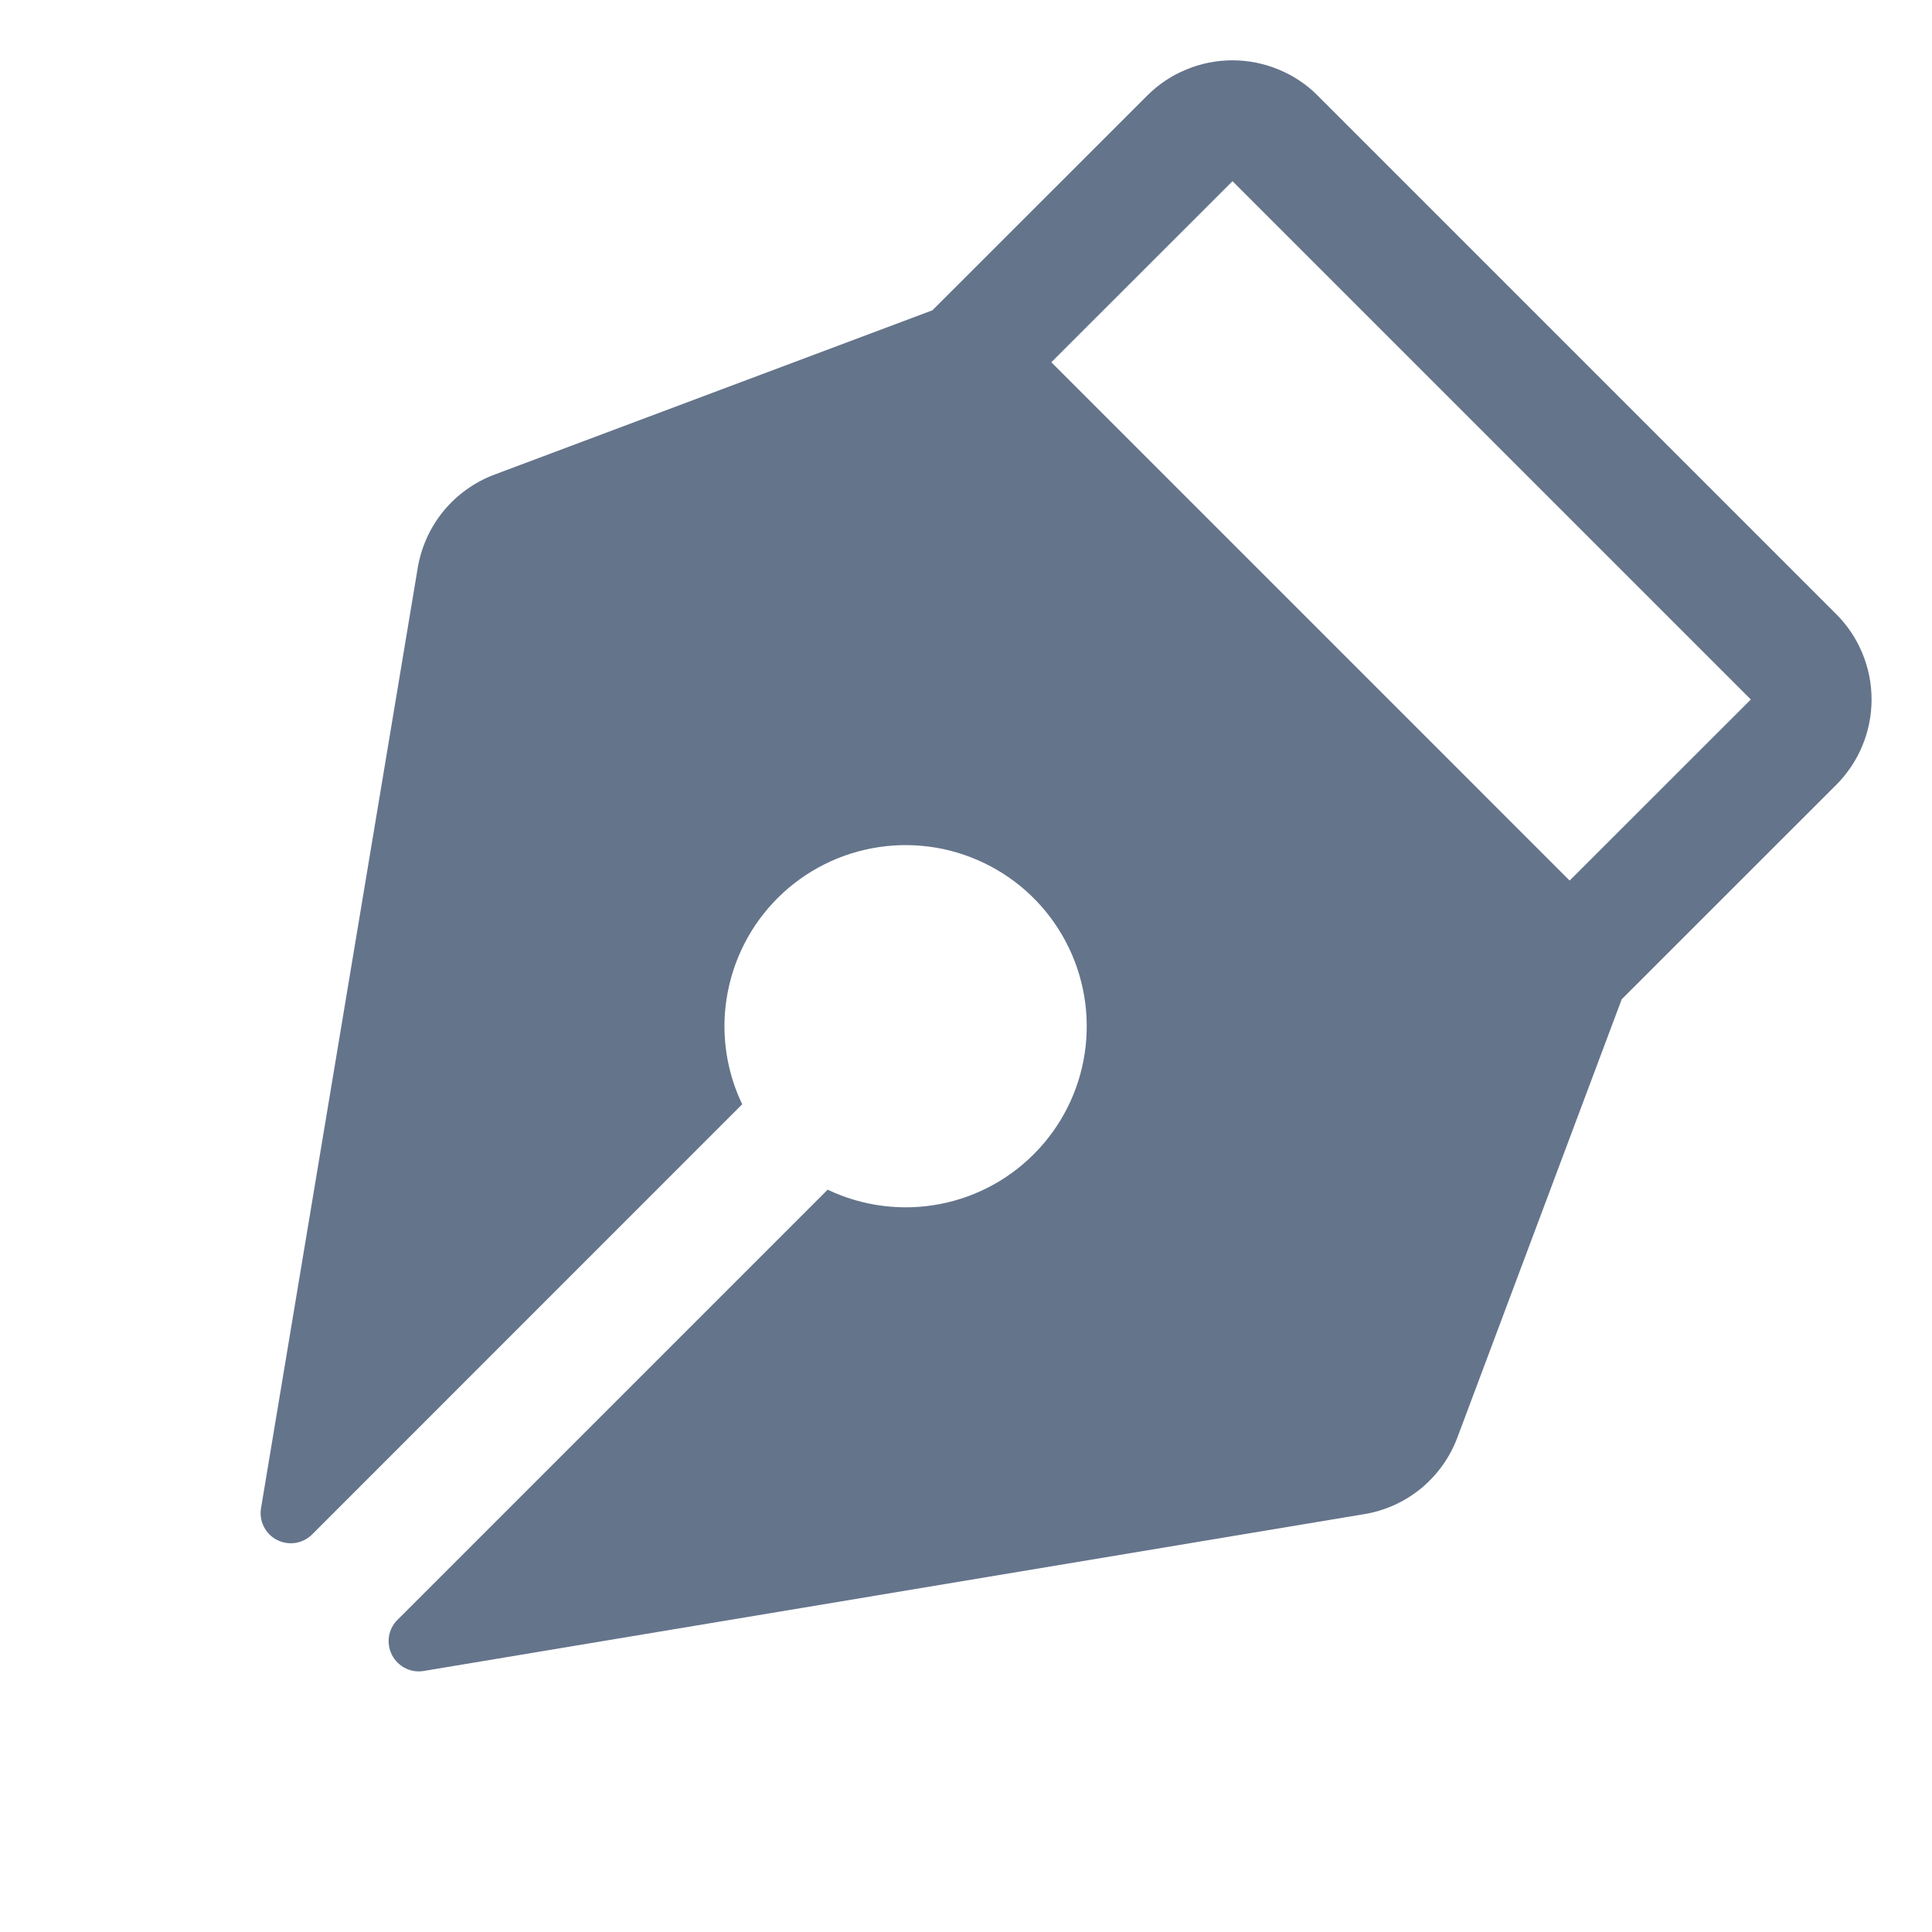
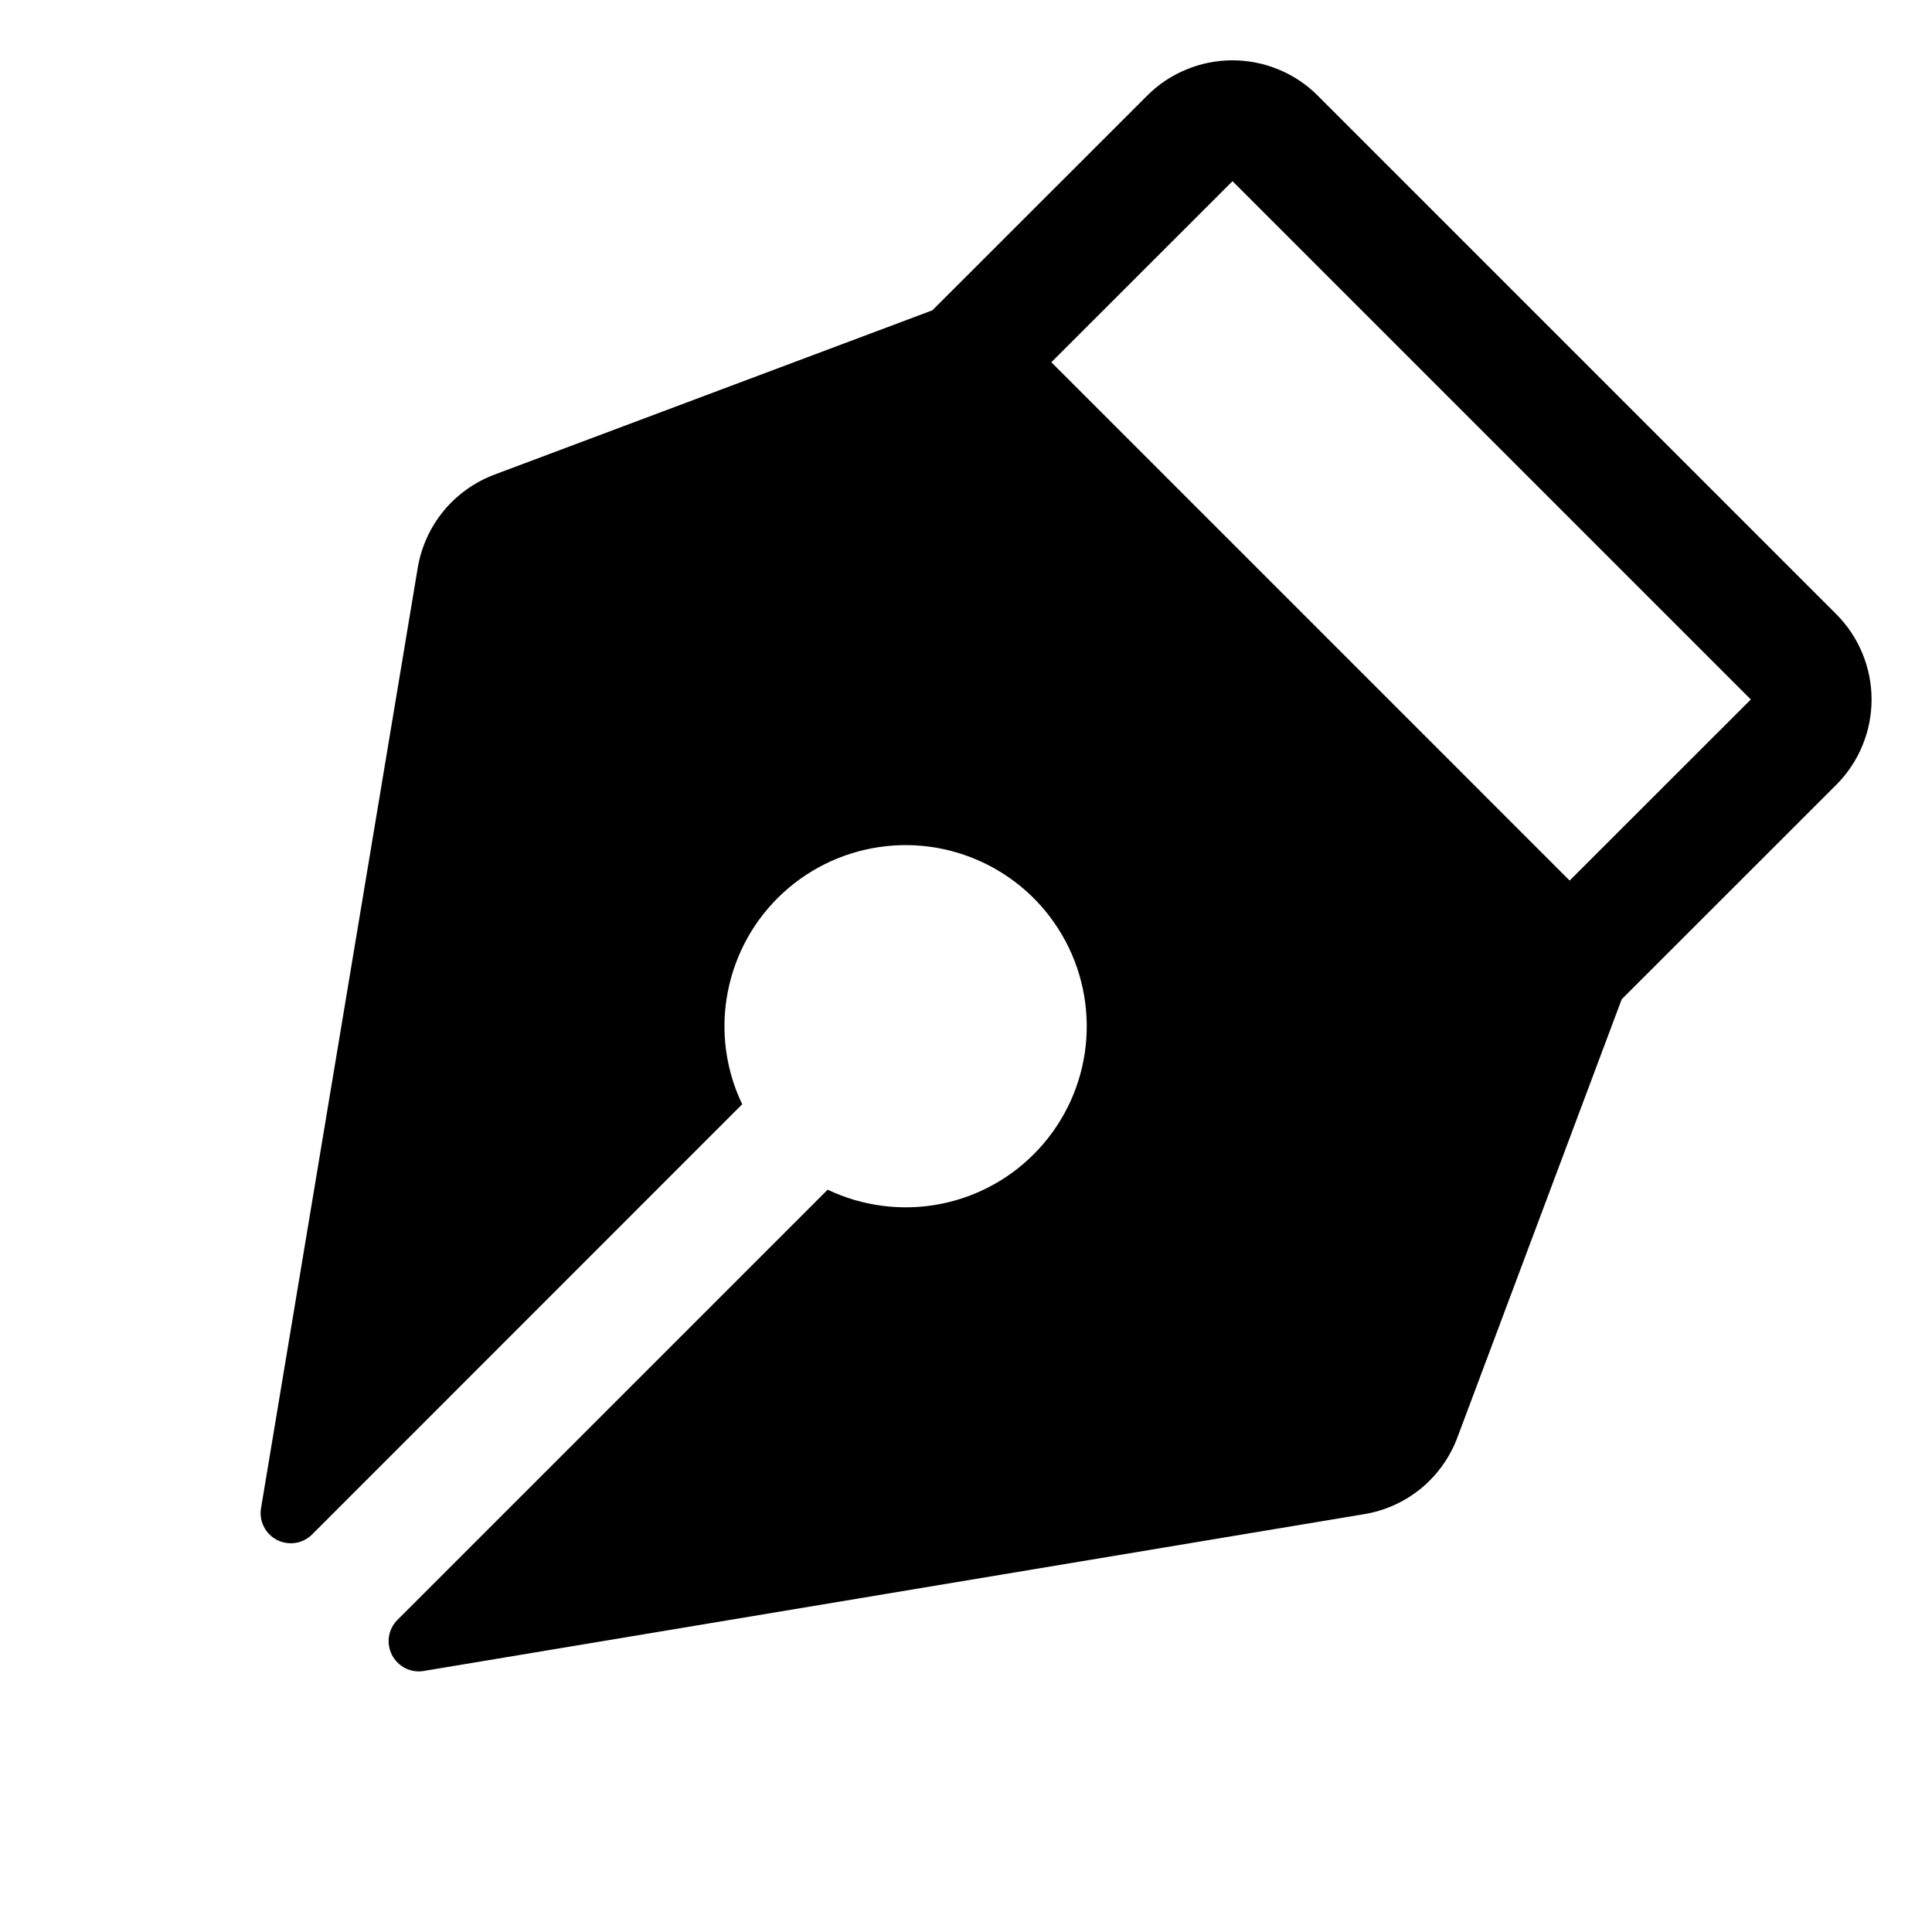
- <svg xmlns="http://www.w3.org/2000/svg" width="18" height="18" viewBox="0 0 18 18" fill="none">
+ <svg xmlns="http://www.w3.org/2000/svg" width="100%" height="100%" viewBox="0 0 18 18" fill="none">
  <g id="PenNib">
-     <path id="Vector" d="M17.107 5.721L12.278 0.892C12.174 0.787 12.05 0.704 11.913 0.648C11.777 0.591 11.63 0.562 11.482 0.562C11.335 0.562 11.188 0.591 11.052 0.648C10.915 0.704 10.791 0.787 10.687 0.892L8.687 2.891L4.609 4.421C4.424 4.49 4.26 4.607 4.134 4.759C4.008 4.912 3.925 5.095 3.892 5.29L2.432 14.051C2.422 14.109 2.431 14.17 2.458 14.223C2.484 14.276 2.527 14.319 2.58 14.347C2.633 14.374 2.693 14.384 2.752 14.375C2.811 14.366 2.865 14.338 2.908 14.296L6.915 10.288C6.788 10.024 6.733 9.731 6.754 9.439C6.781 9.079 6.921 8.737 7.156 8.463C7.39 8.19 7.706 7.998 8.058 7.917C8.409 7.836 8.777 7.869 9.108 8.013C9.439 8.156 9.715 8.401 9.896 8.713C10.078 9.025 10.154 9.387 10.115 9.745C10.076 10.103 9.923 10.44 9.678 10.705C9.434 10.97 9.111 11.15 8.757 11.218C8.403 11.286 8.036 11.239 7.711 11.084L3.703 15.092C3.661 15.134 3.633 15.188 3.624 15.247C3.615 15.306 3.625 15.366 3.652 15.419C3.679 15.472 3.723 15.515 3.776 15.542C3.829 15.569 3.889 15.578 3.948 15.568L12.71 14.107C12.905 14.075 13.087 13.992 13.24 13.867C13.392 13.741 13.509 13.578 13.578 13.393L15.109 9.31L17.107 7.313C17.212 7.208 17.295 7.084 17.351 6.948C17.408 6.811 17.437 6.665 17.437 6.517C17.437 6.369 17.408 6.223 17.351 6.086C17.295 5.95 17.212 5.826 17.107 5.721V5.721ZM14.624 8.204L9.795 3.375L11.483 1.688L16.312 6.517L14.624 8.204Z" fill="#64748B" />
+     <path id="Vector" d="M17.107 5.721L12.278 0.892C12.174 0.787 12.05 0.704 11.913 0.648C11.777 0.591 11.63 0.562 11.482 0.562C11.335 0.562 11.188 0.591 11.052 0.648C10.915 0.704 10.791 0.787 10.687 0.892L8.687 2.891L4.609 4.421C4.424 4.49 4.26 4.607 4.134 4.759C4.008 4.912 3.925 5.095 3.892 5.29L2.432 14.051C2.422 14.109 2.431 14.17 2.458 14.223C2.484 14.276 2.527 14.319 2.58 14.347C2.633 14.374 2.693 14.384 2.752 14.375C2.811 14.366 2.865 14.338 2.908 14.296L6.915 10.288C6.788 10.024 6.733 9.731 6.754 9.439C6.781 9.079 6.921 8.737 7.156 8.463C7.39 8.19 7.706 7.998 8.058 7.917C8.409 7.836 8.777 7.869 9.108 8.013C9.439 8.156 9.715 8.401 9.896 8.713C10.078 9.025 10.154 9.387 10.115 9.745C10.076 10.103 9.923 10.44 9.678 10.705C9.434 10.97 9.111 11.15 8.757 11.218C8.403 11.286 8.036 11.239 7.711 11.084L3.703 15.092C3.661 15.134 3.633 15.188 3.624 15.247C3.615 15.306 3.625 15.366 3.652 15.419C3.679 15.472 3.723 15.515 3.776 15.542C3.829 15.569 3.889 15.578 3.948 15.568L12.71 14.107C12.905 14.075 13.087 13.992 13.24 13.867C13.392 13.741 13.509 13.578 13.578 13.393L15.109 9.31L17.107 7.313C17.212 7.208 17.295 7.084 17.351 6.948C17.408 6.811 17.437 6.665 17.437 6.517C17.437 6.369 17.408 6.223 17.351 6.086C17.295 5.95 17.212 5.826 17.107 5.721V5.721ZM14.624 8.204L9.795 3.375L11.483 1.688L16.312 6.517L14.624 8.204Z" fill="currentColor" />
  </g>
</svg>
